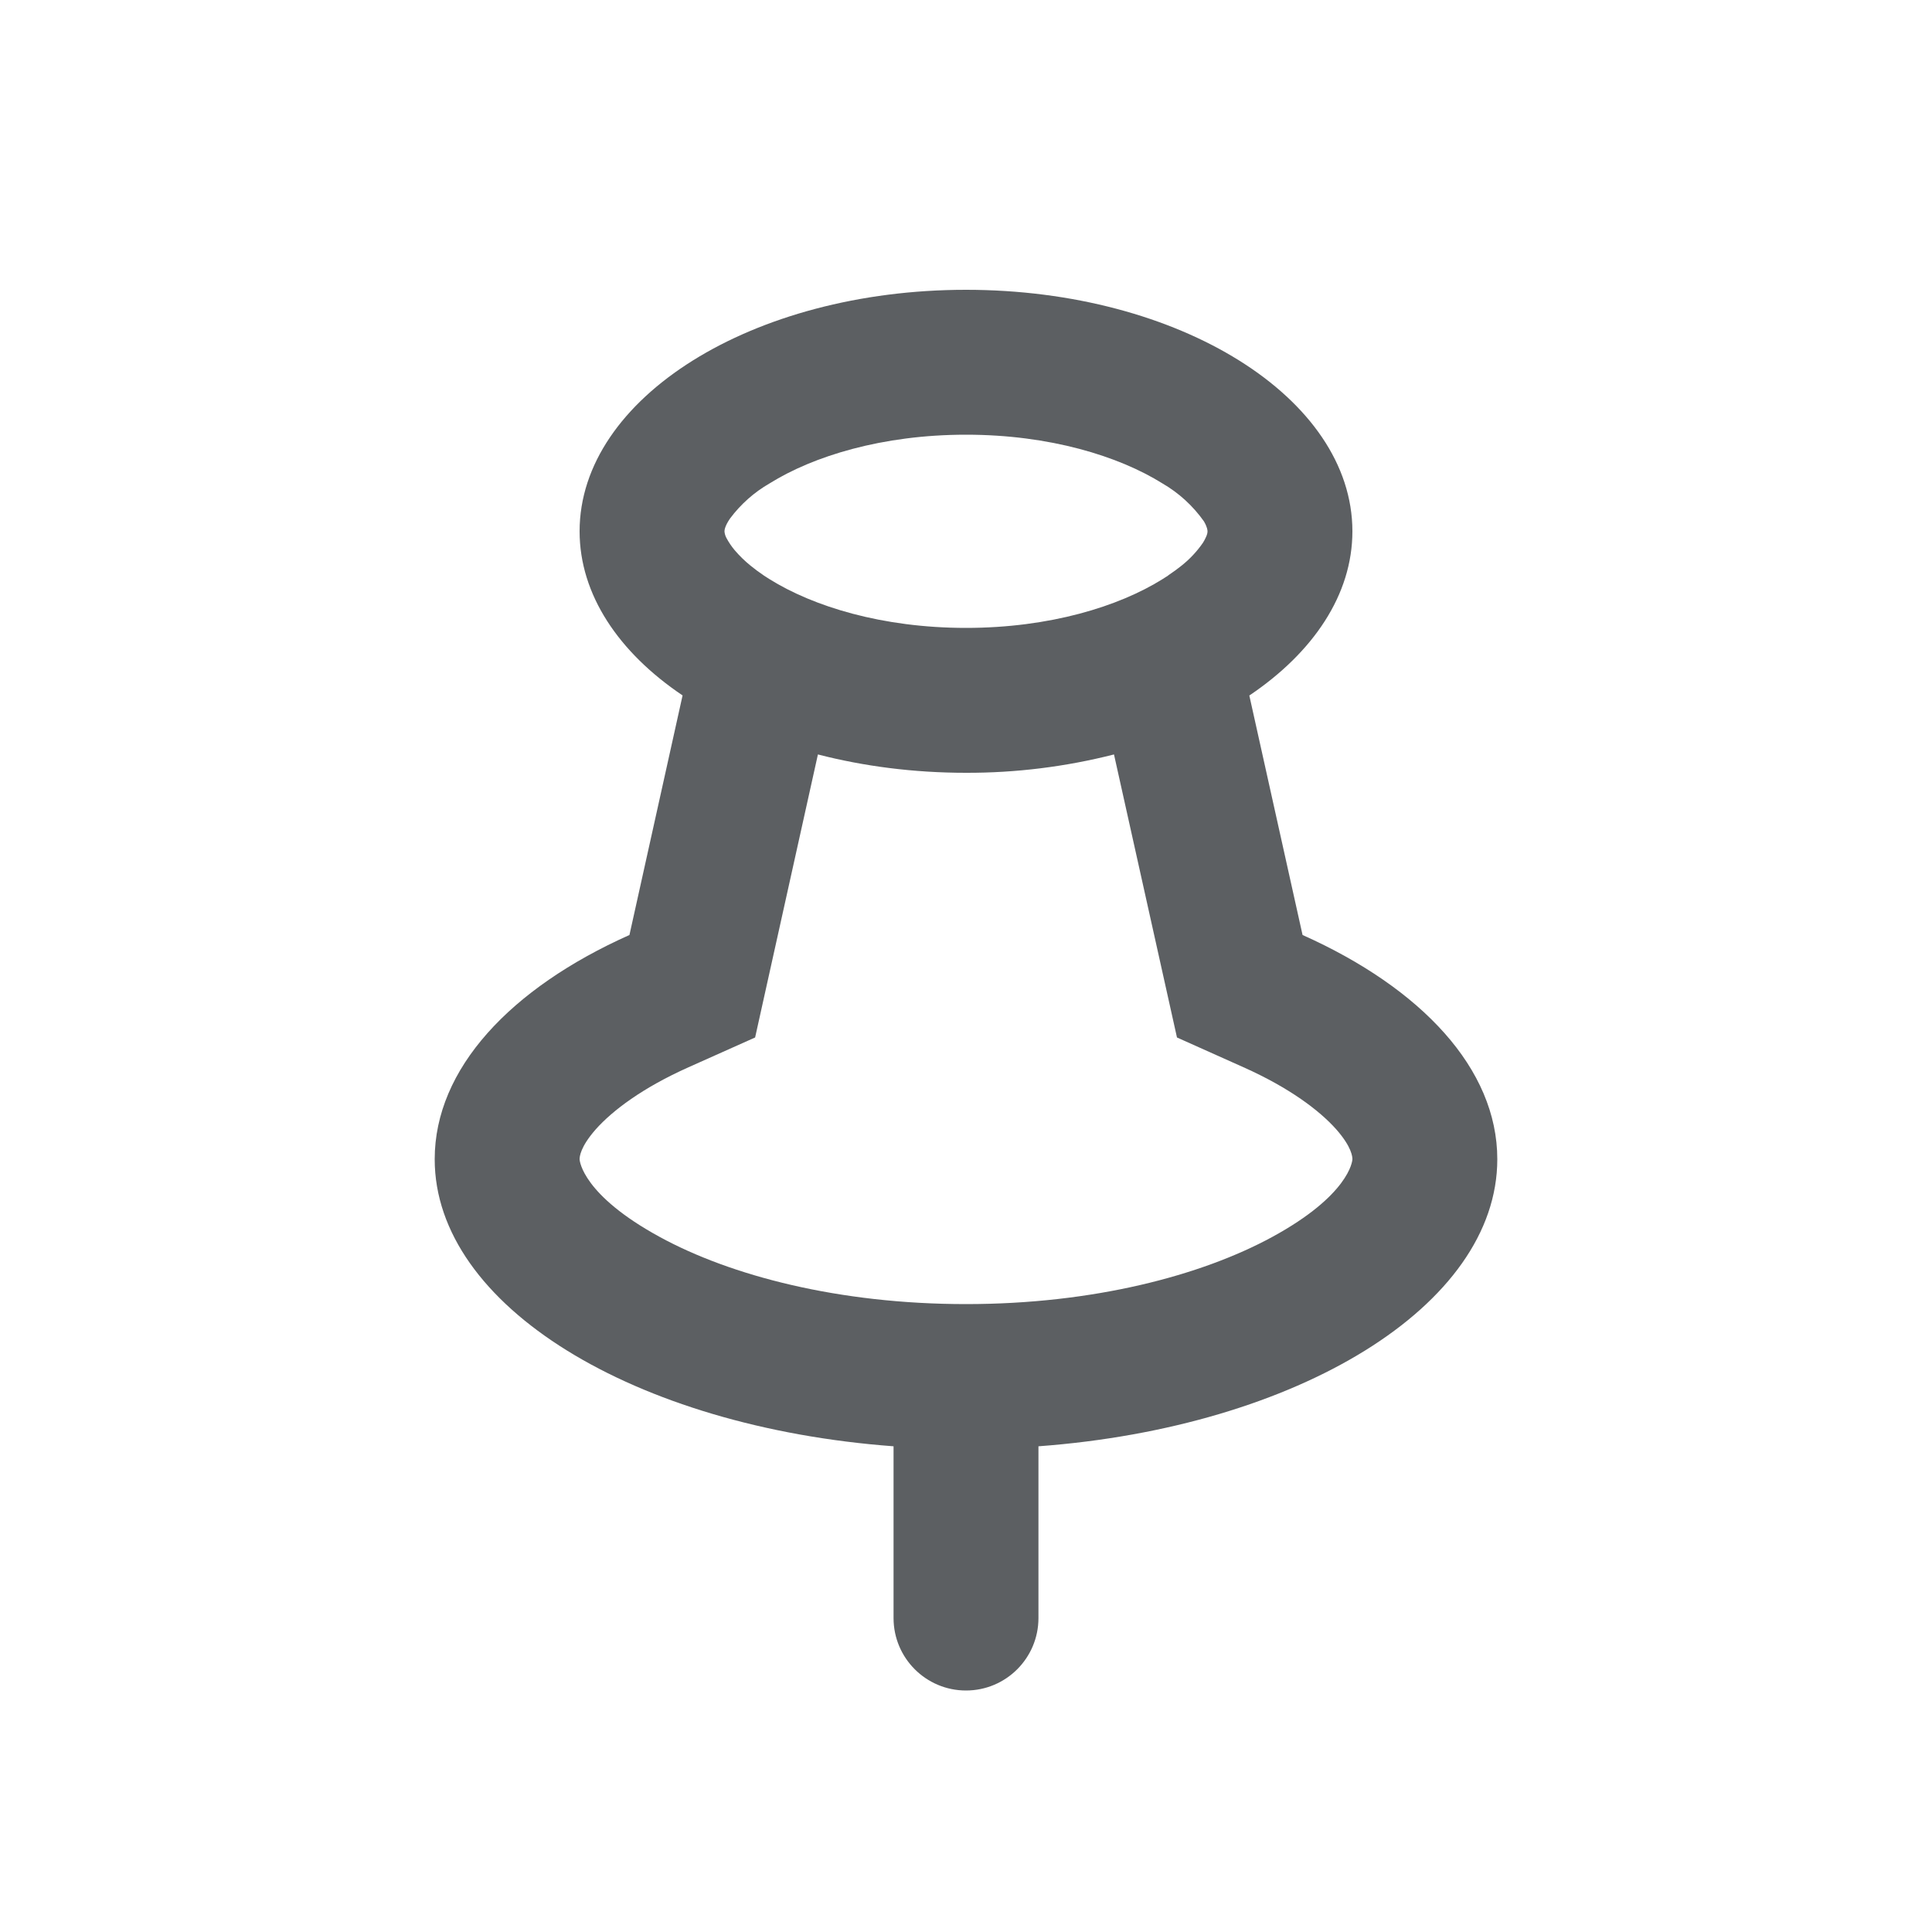
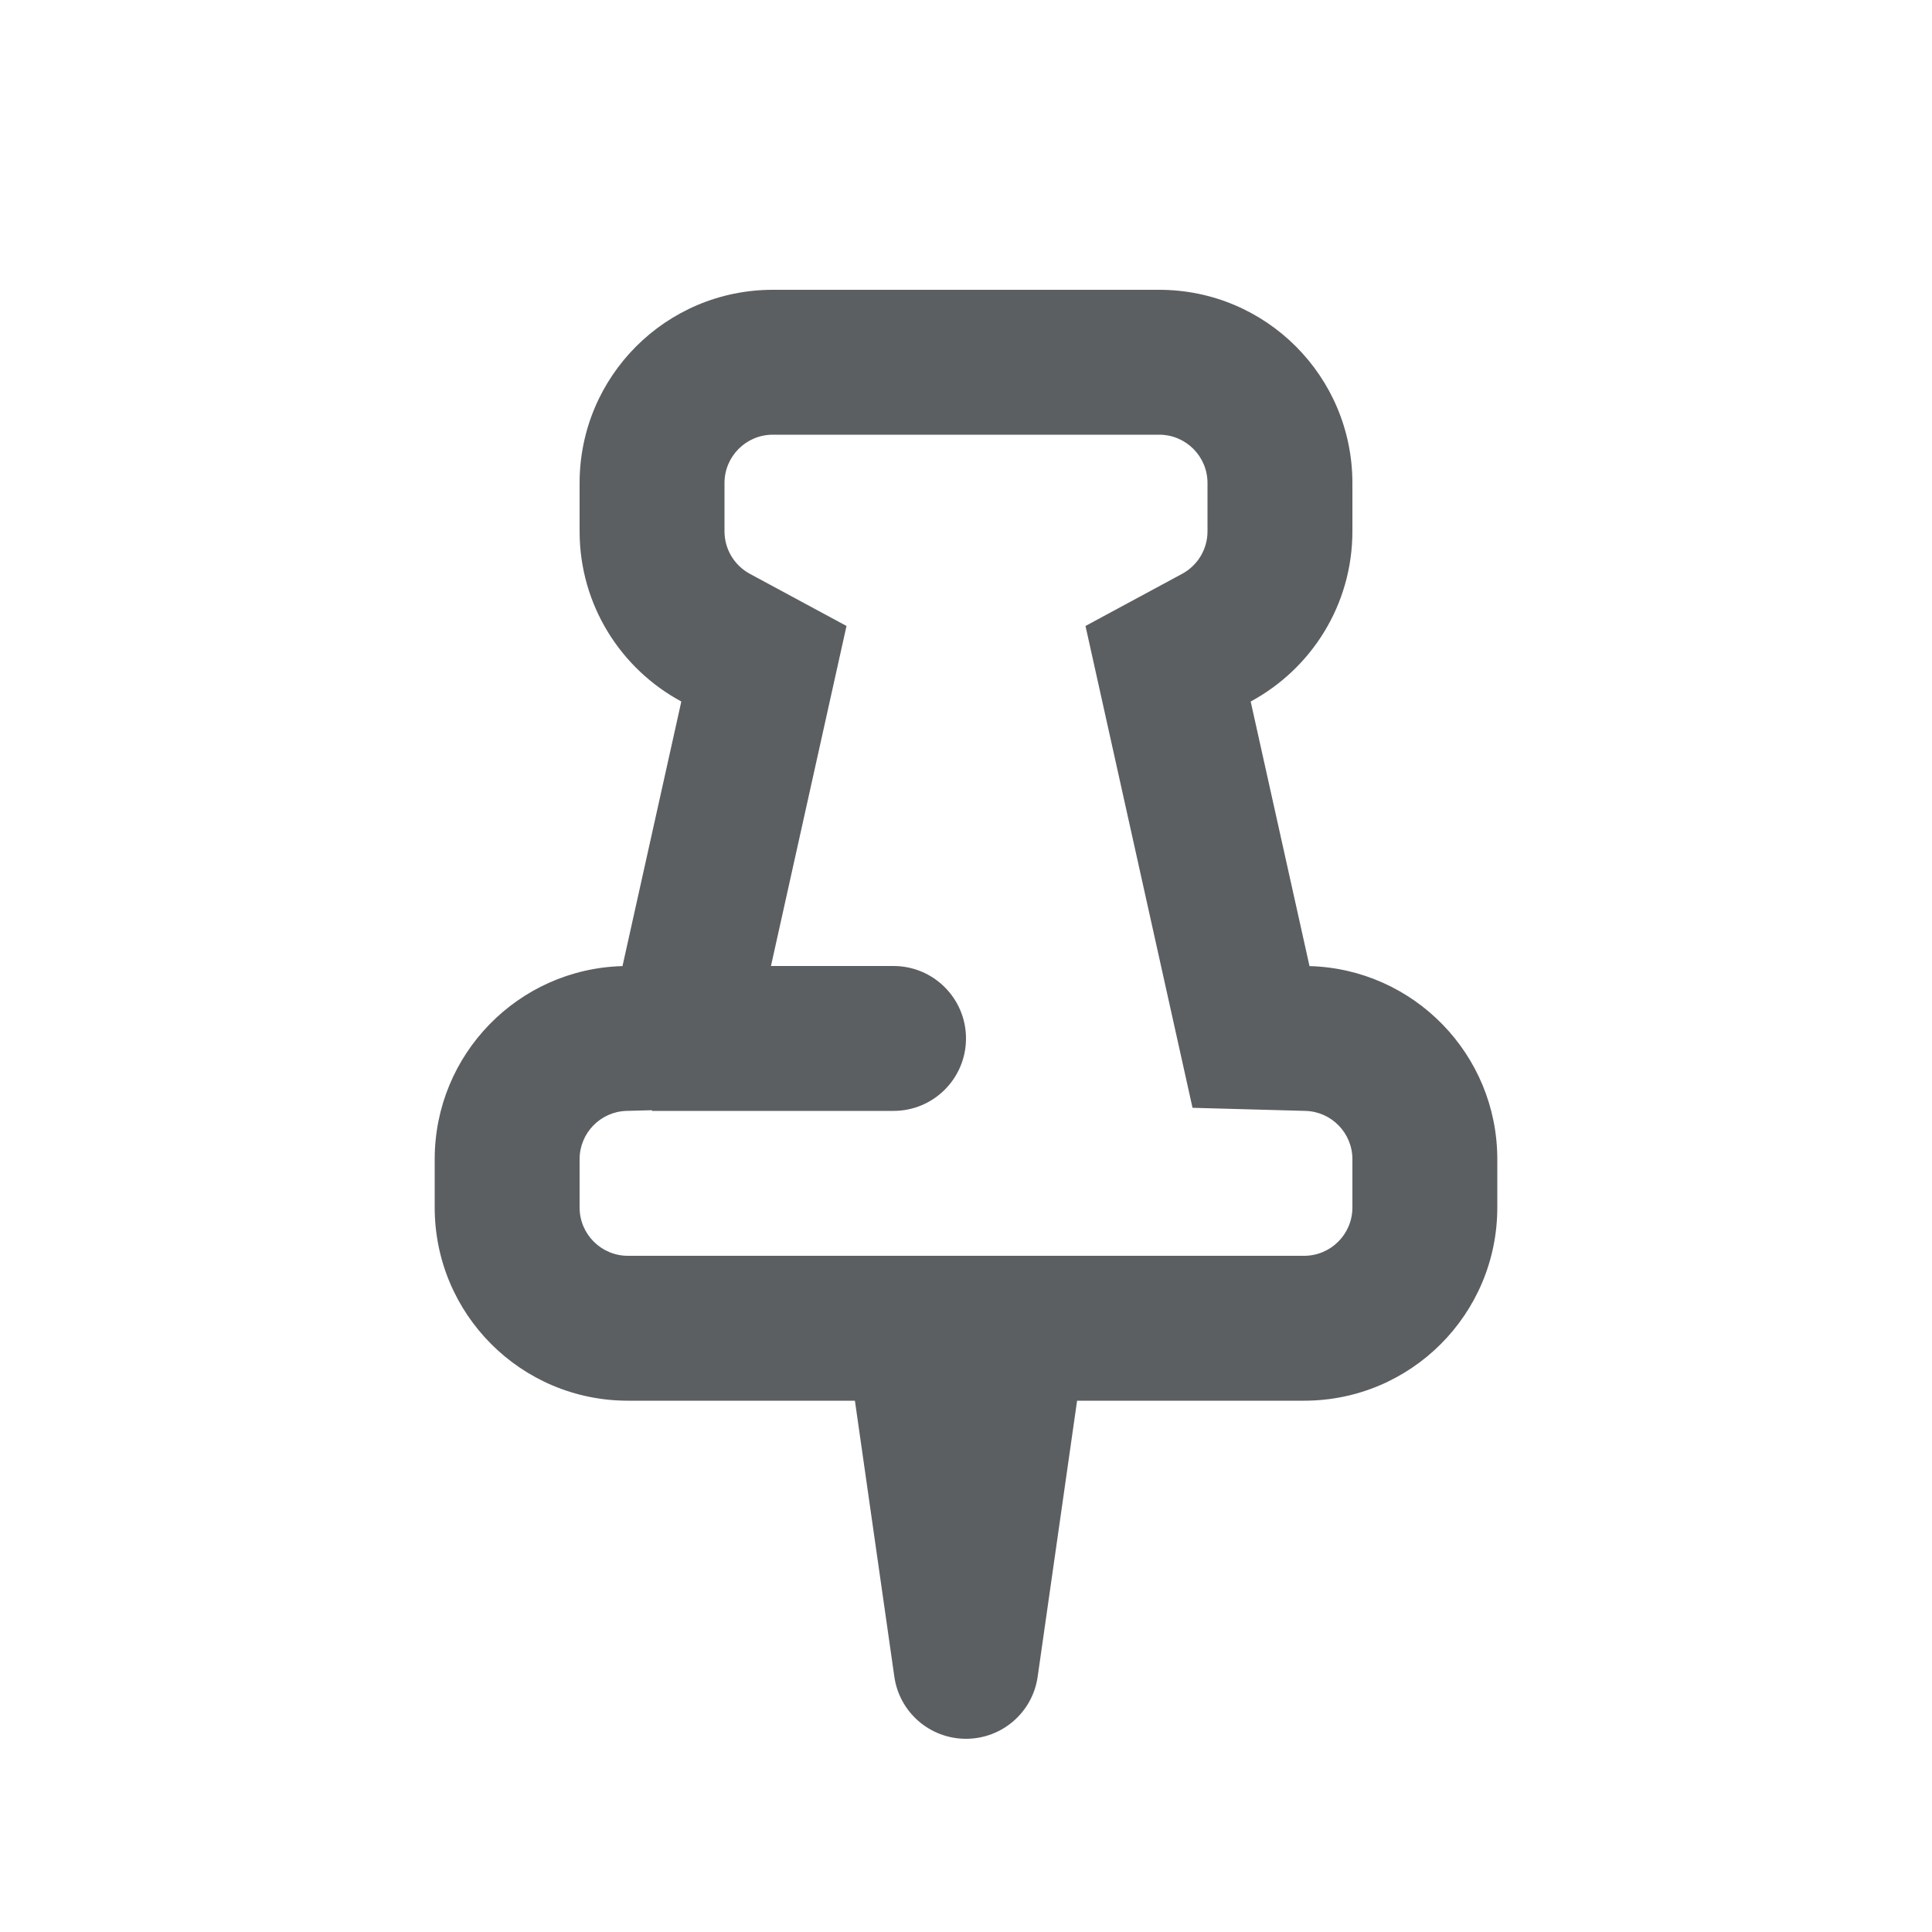
<svg xmlns="http://www.w3.org/2000/svg" viewBox="0 0 20 20">
-   <path fill-rule="evenodd" d="M13.484 9.679c1.23.55 2.016 1.385 2.016 2.321 0 1.518-2.067 2.773-4.75 2.972v1.778a.75.75 0 0 1-1.5 0v-1.778c-2.683-.2-4.75-1.454-4.75-2.972 0-.936.785-1.771 2.016-2.321l.55-2.48c-.661-.445-1.066-1.043-1.066-1.699 0-1.38 1.79-2.5 4-2.5s4 1.12 4 2.5c0 .656-.405 1.254-1.067 1.7l.551 2.479Zm-1.952-1.869.652 2.93.688.308c.477.213.787.448.96.642.164.186.168.288.168.31 0 .022-.037.373-.83.805-.735.4-1.853.695-3.17.695s-2.436-.294-3.17-.695c-.793-.432-.83-.783-.83-.805 0-.022.004-.124.168-.31.173-.194.483-.429.96-.642l.689-.308.65-2.93c.473.122.99.19 1.533.19a6.14 6.14 0 0 0 1.532-.19Zm.7-1.955c-.04.032-.086.066-.137.1l-.004.004a2.057 2.057 0 0 1-.058.037c-.45.281-1.165.504-2.033.504-.868 0-1.583-.223-2.033-.504a2.15 2.15 0 0 1-.058-.037l-.004-.003a1.82 1.82 0 0 1-.136-.101 1.24 1.24 0 0 1-.164-.16.74.74 0 0 1-.084-.124.173.173 0 0 1-.021-.068v-.003c0-.008 0-.049.057-.132a1.35 1.35 0 0 1 .41-.364c.45-.281 1.165-.504 2.033-.504.868 0 1.583.223 2.033.504a1.363 1.363 0 0 1 .43.393c.036.062.037.094.037.102v.002c0 .007 0 .03-.022.072a.464.464 0 0 1-.026.047 1.1 1.1 0 0 1-.22.235Z" fill="#5C5F62" />
+   <path fill-rule="evenodd" d="M6.5 14.5H8.85L9.258 17.356C9.31 17.726 9.627 18 10 18C10.373 18 10.69 17.726 10.742 17.356L11.15 14.5H13.5C14.605 14.5 15.5 13.605 15.5 12.5V12C15.5 10.914 14.634 10.03 13.556 10.001L12.947 7.262C13.574 6.924 14 6.262 14 5.5V5C14 3.895 13.105 3 12 3H8C6.895 3 6 3.895 6 5V5.5C6 6.262 6.426 6.924 7.053 7.262L6.444 10.001C5.365 10.03 4.5 10.914 4.5 12V12.5C4.5 13.605 5.395 14.5 6.5 14.5ZM7.981 10H9.25C9.664 10 10 10.336 10 10.75C10 11.164 9.664 11.5 9.25 11.5H6.75V11.493L6.485 11.5C6.216 11.508 6 11.729 6 12V12.5C6 12.776 6.224 13 6.5 13H13.5C13.776 13 14 12.776 14 12.5V12C14 11.729 13.784 11.508 13.515 11.5L12.345 11.468L11.237 6.48L12.236 5.941C12.396 5.855 12.5 5.688 12.5 5.5V5C12.5 4.724 12.276 4.5 12 4.5H8C7.724 4.5 7.5 4.724 7.5 5V5.5C7.5 5.688 7.604 5.855 7.764 5.941L8.763 6.48L7.981 10Z" fill="#5C5F62" />
</svg>
